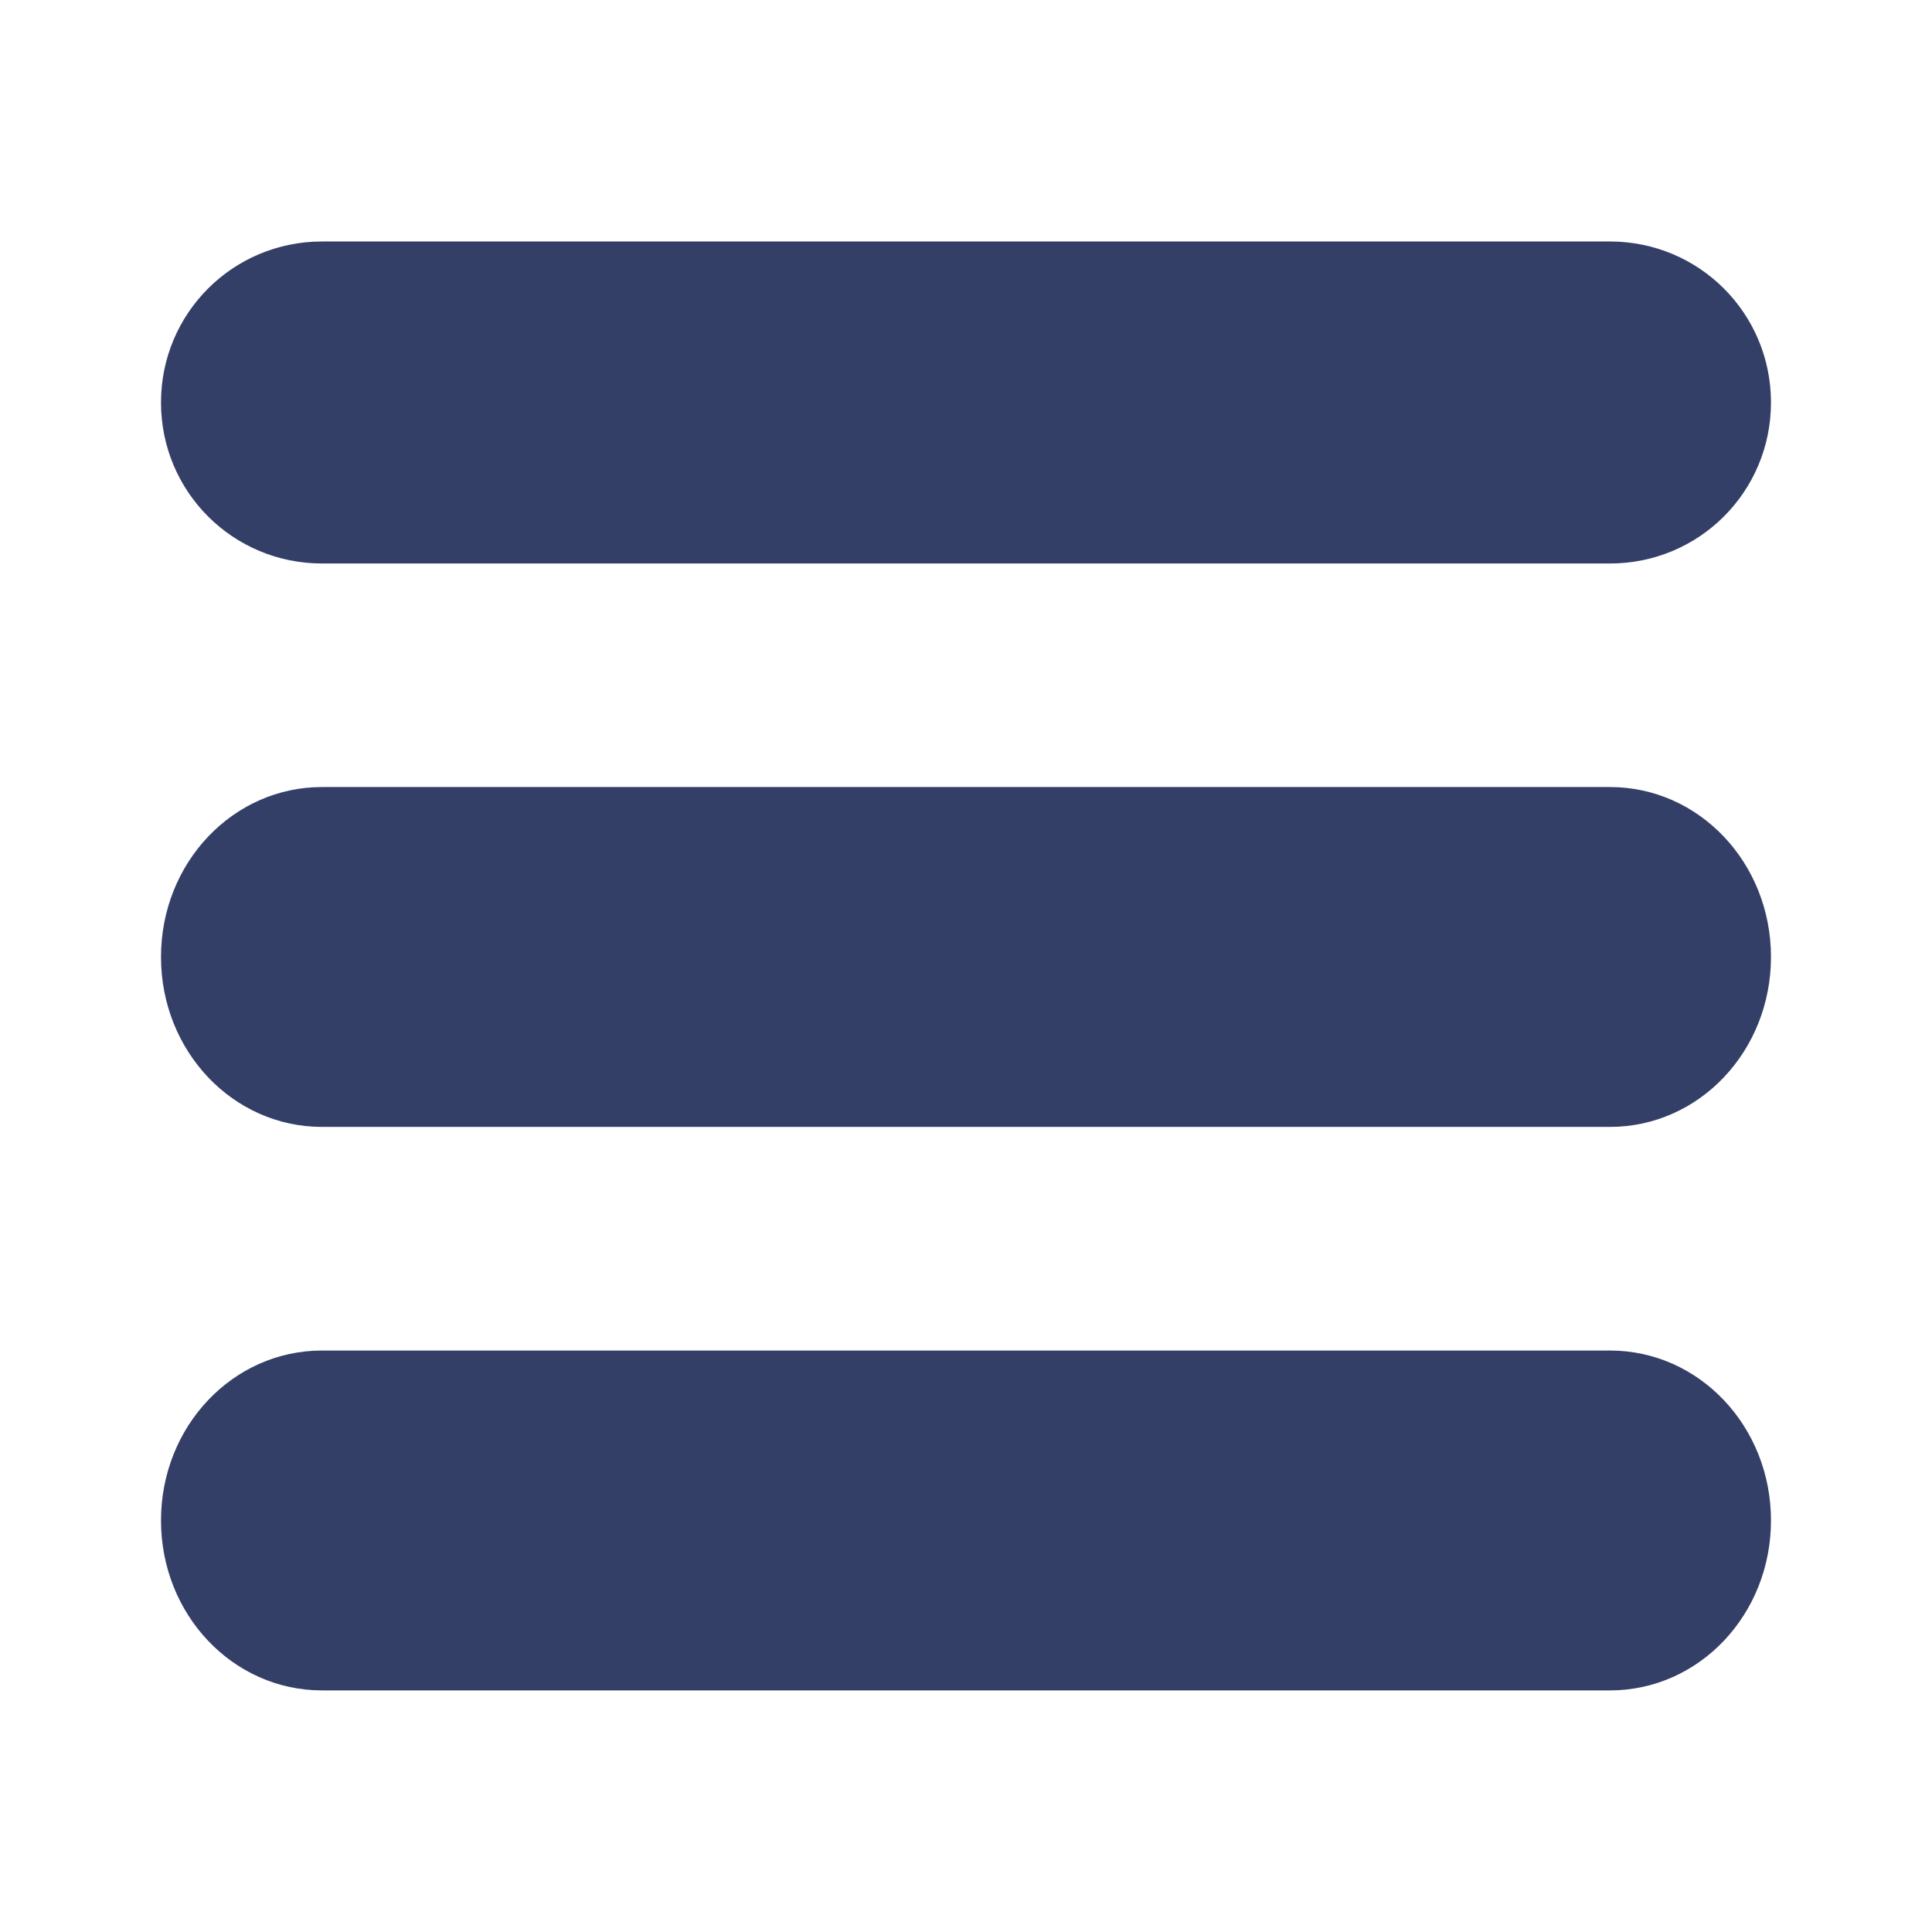
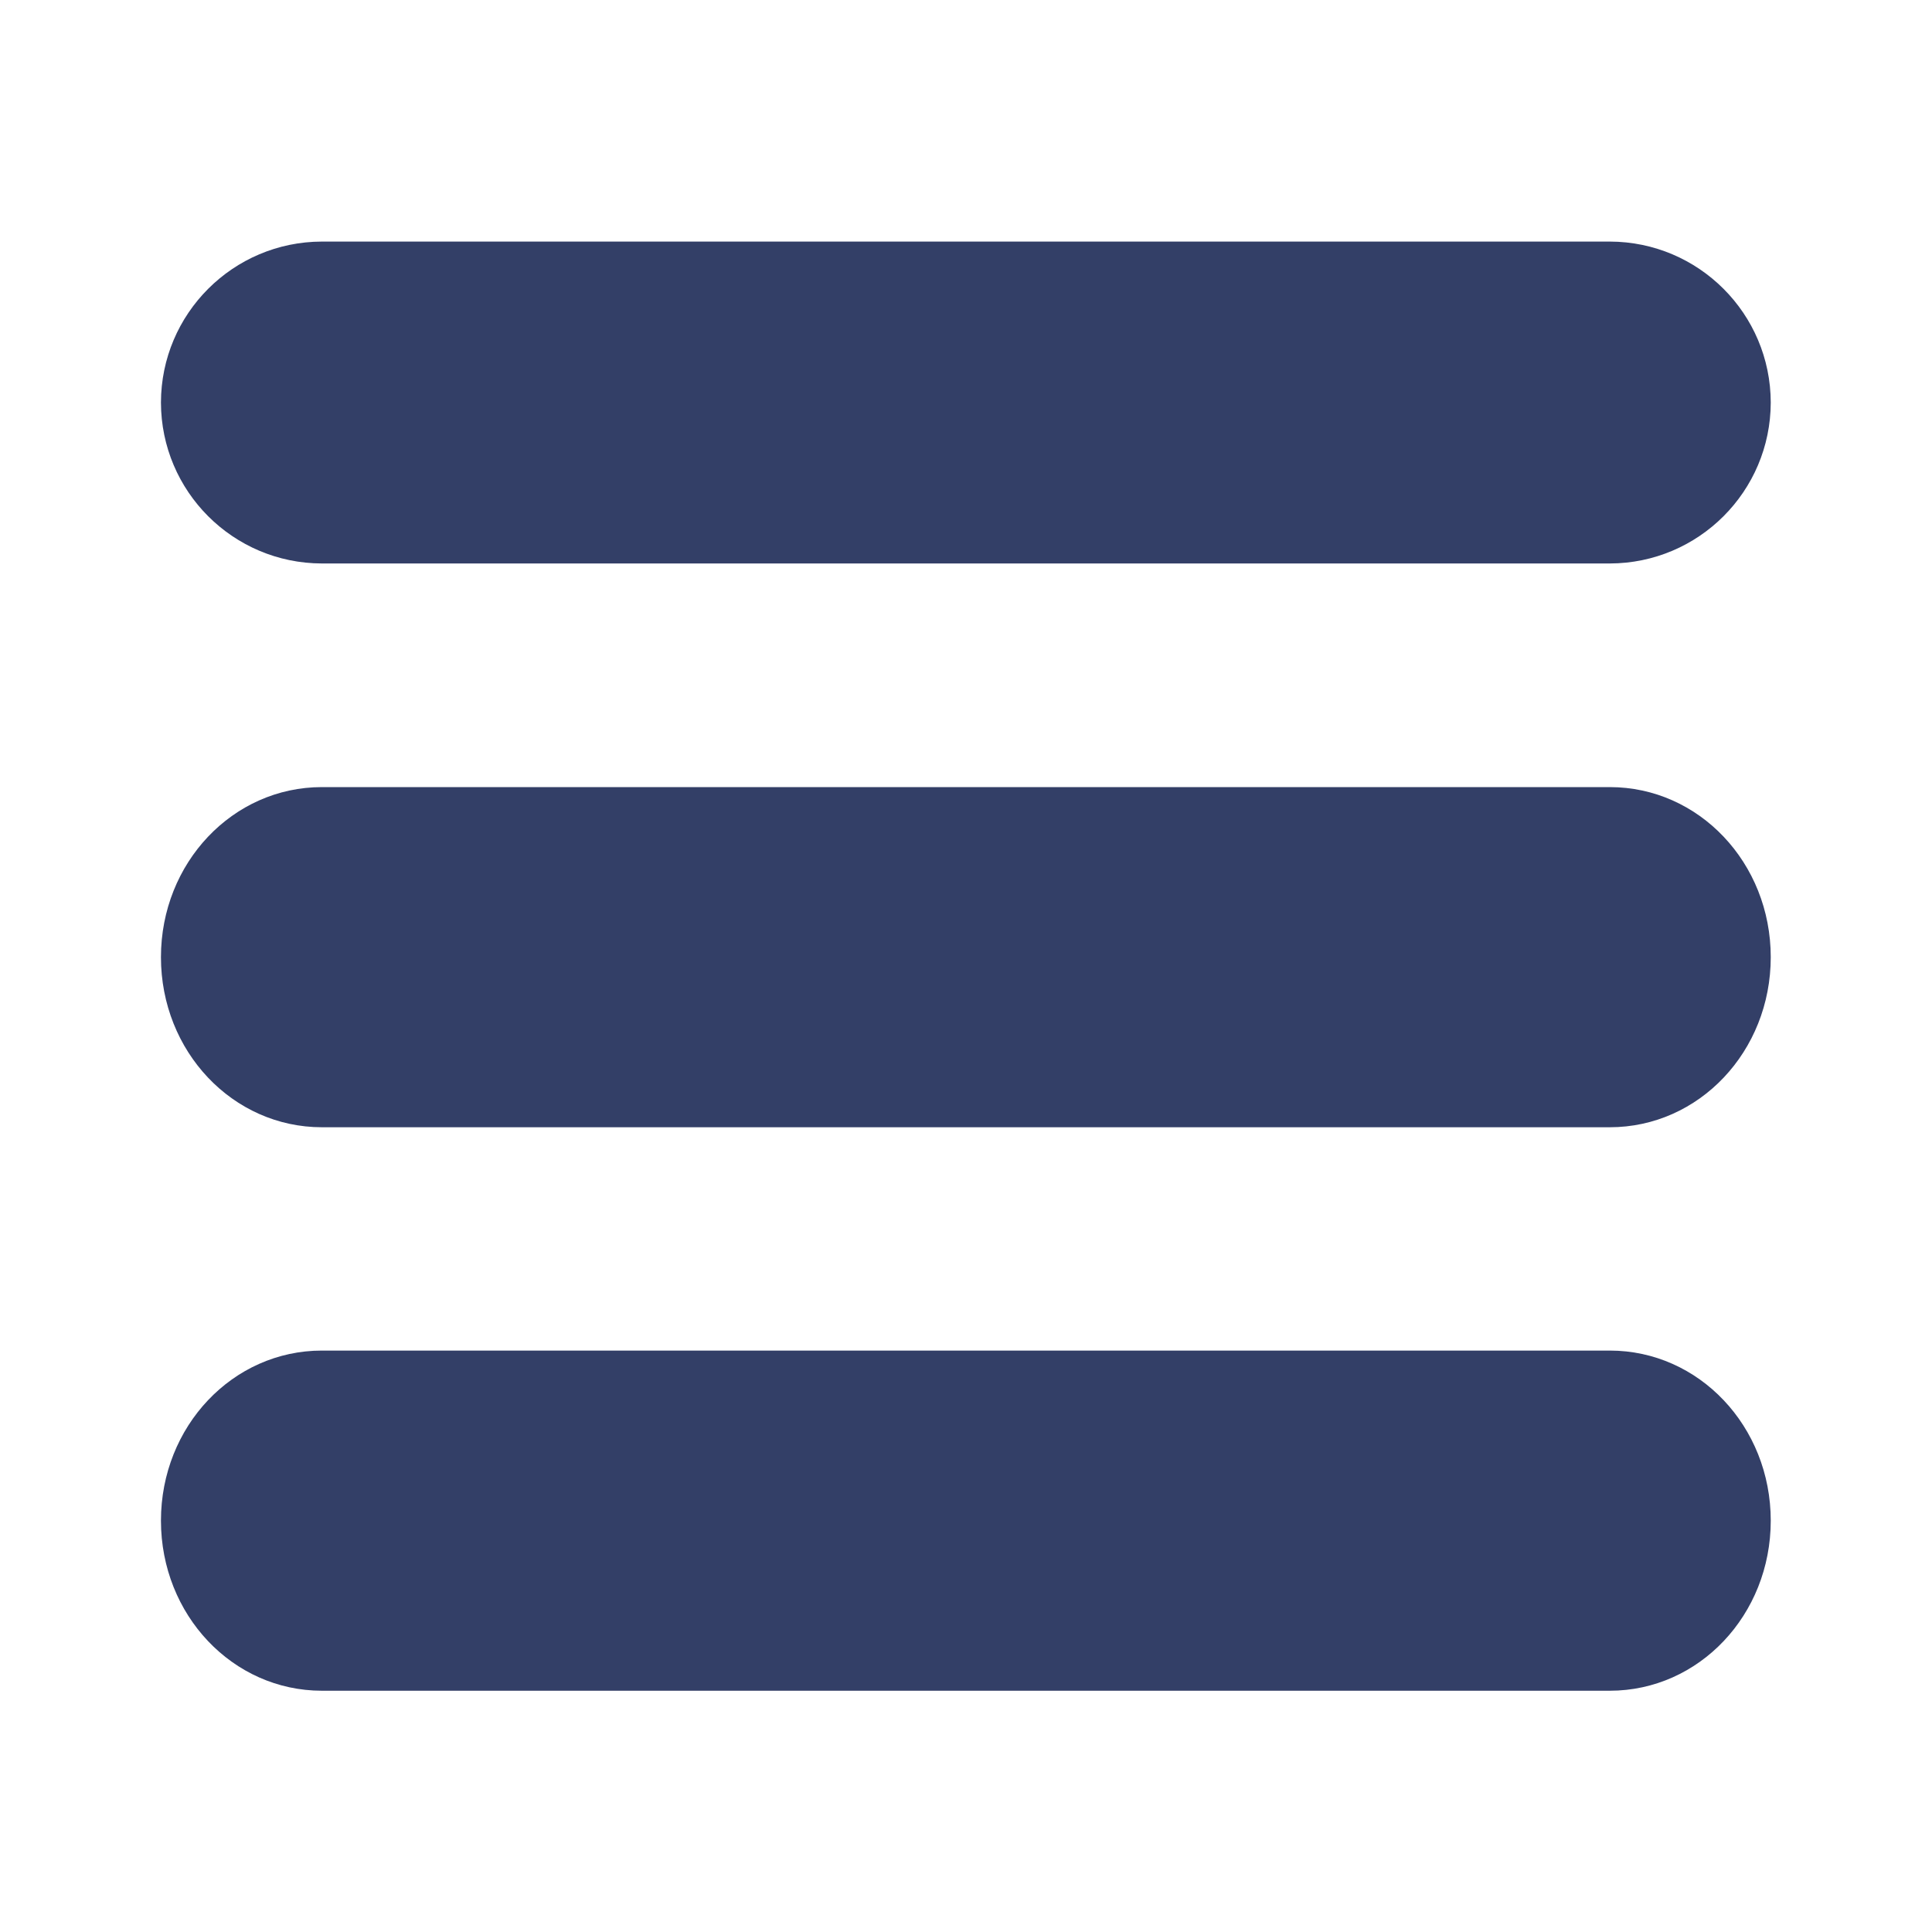
- <svg xmlns="http://www.w3.org/2000/svg" width="24" height="24" version="1.1" viewBox="0 0 6.35 6.35">
-   <g transform="translate(0,-290.65)">
-     <path transform="matrix(.26458 0 0 .26458 0 290.65)" d="m4 3c-1.108 0-2 0.892-2 2s0.892 2 2 2h16c1.108 0 2-0.892 2-2s-0.892-2-2-2h-16zm0 6.777c-1.108 0-2 0.942-2 2.111s0.892 2.111 2 2.111h16c1.108 0 2-0.942 2-2.111s-0.892-2.111-2-2.111h-16zm0 7c-1.108 0-2 0.942-2 2.111s0.892 2.111 2 2.111h16c1.108 0 2-0.942 2-2.111s-0.892-2.111-2-2.111h-16z" fill="#333f67" />
-   </g>
+ <svg xmlns="http://www.w3.org/2000/svg" width="24" height="24" viewBox="0 0 6.35 6.35">
+   <path d="M1.058.794a.53.53 0 0 0-.529.529.53.53 0 0 0 .529.529h4.233a.53.53 0 0 0 .529-.529.53.53 0 0 0-.529-.529H1.058zm0 1.793c-.293 0-.529.249-.529.559s.236.559.529.559h4.233c.293 0 .529-.249.529-.559s-.236-.559-.529-.559H1.058zm0 1.852c-.293 0-.529.249-.529.559s.236.559.529.559h4.233c.293 0 .529-.249.529-.559s-.236-.559-.529-.559H1.058z" fill="#333f67" />
</svg>
